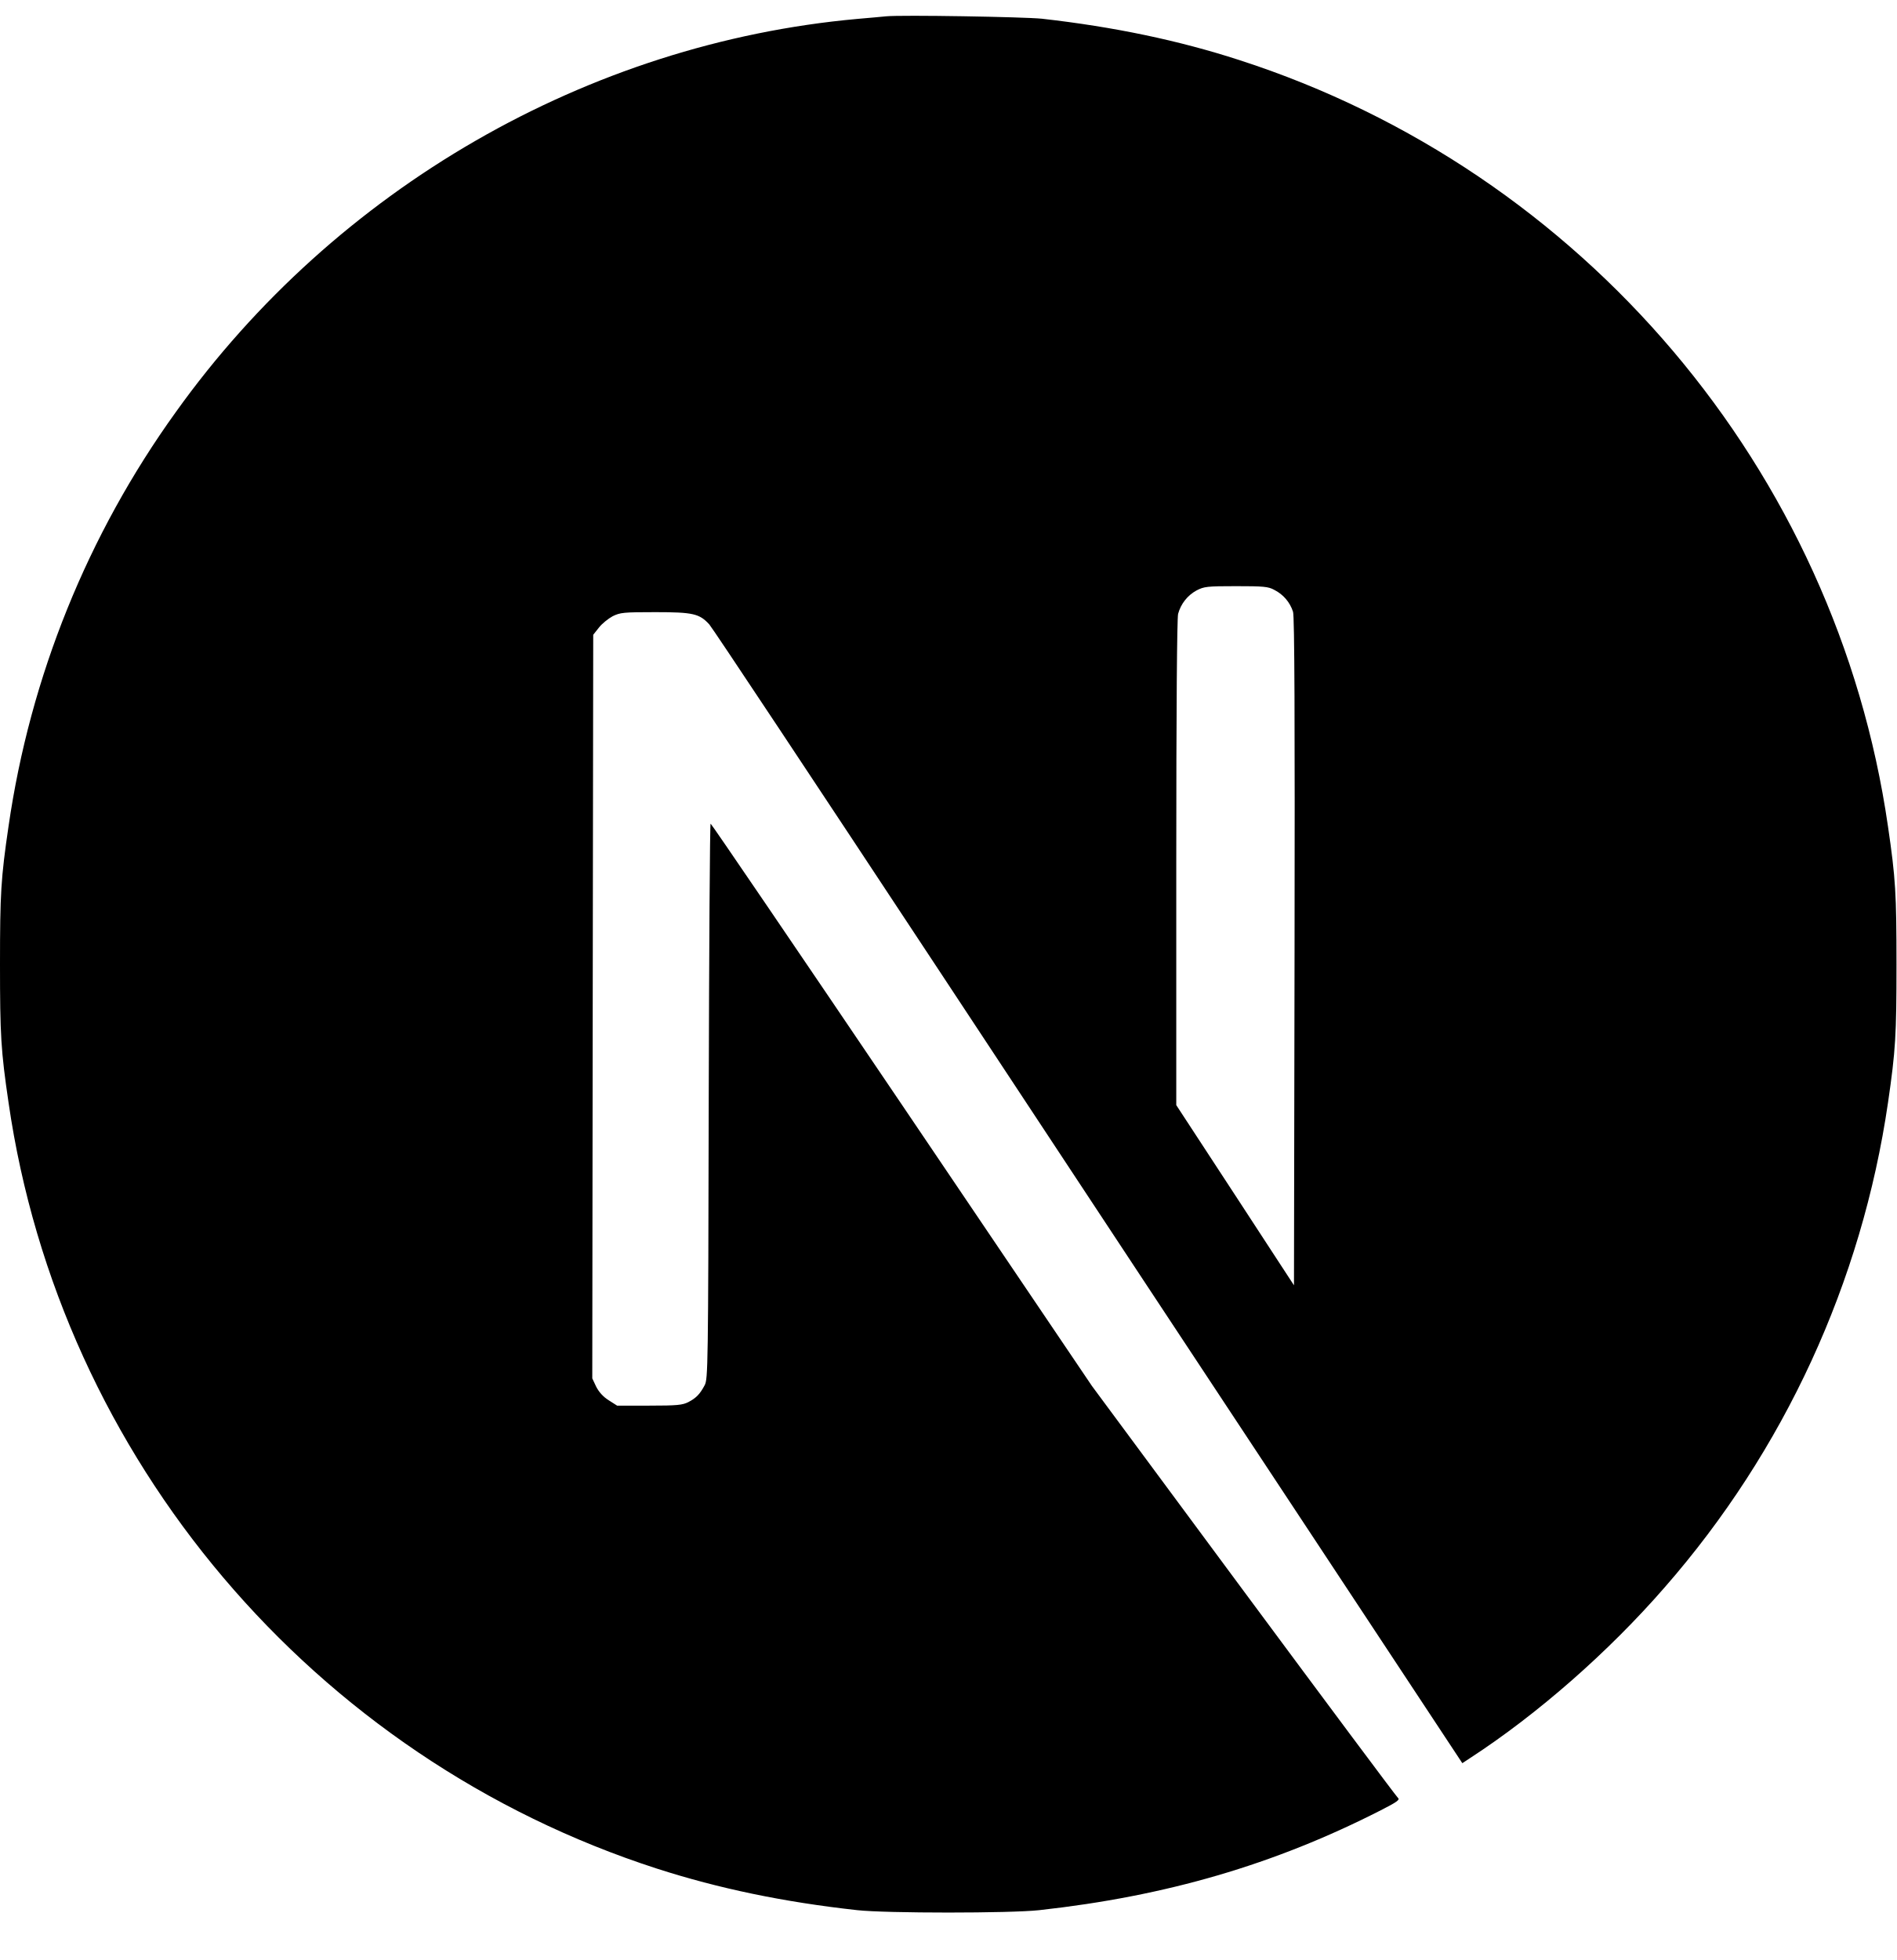
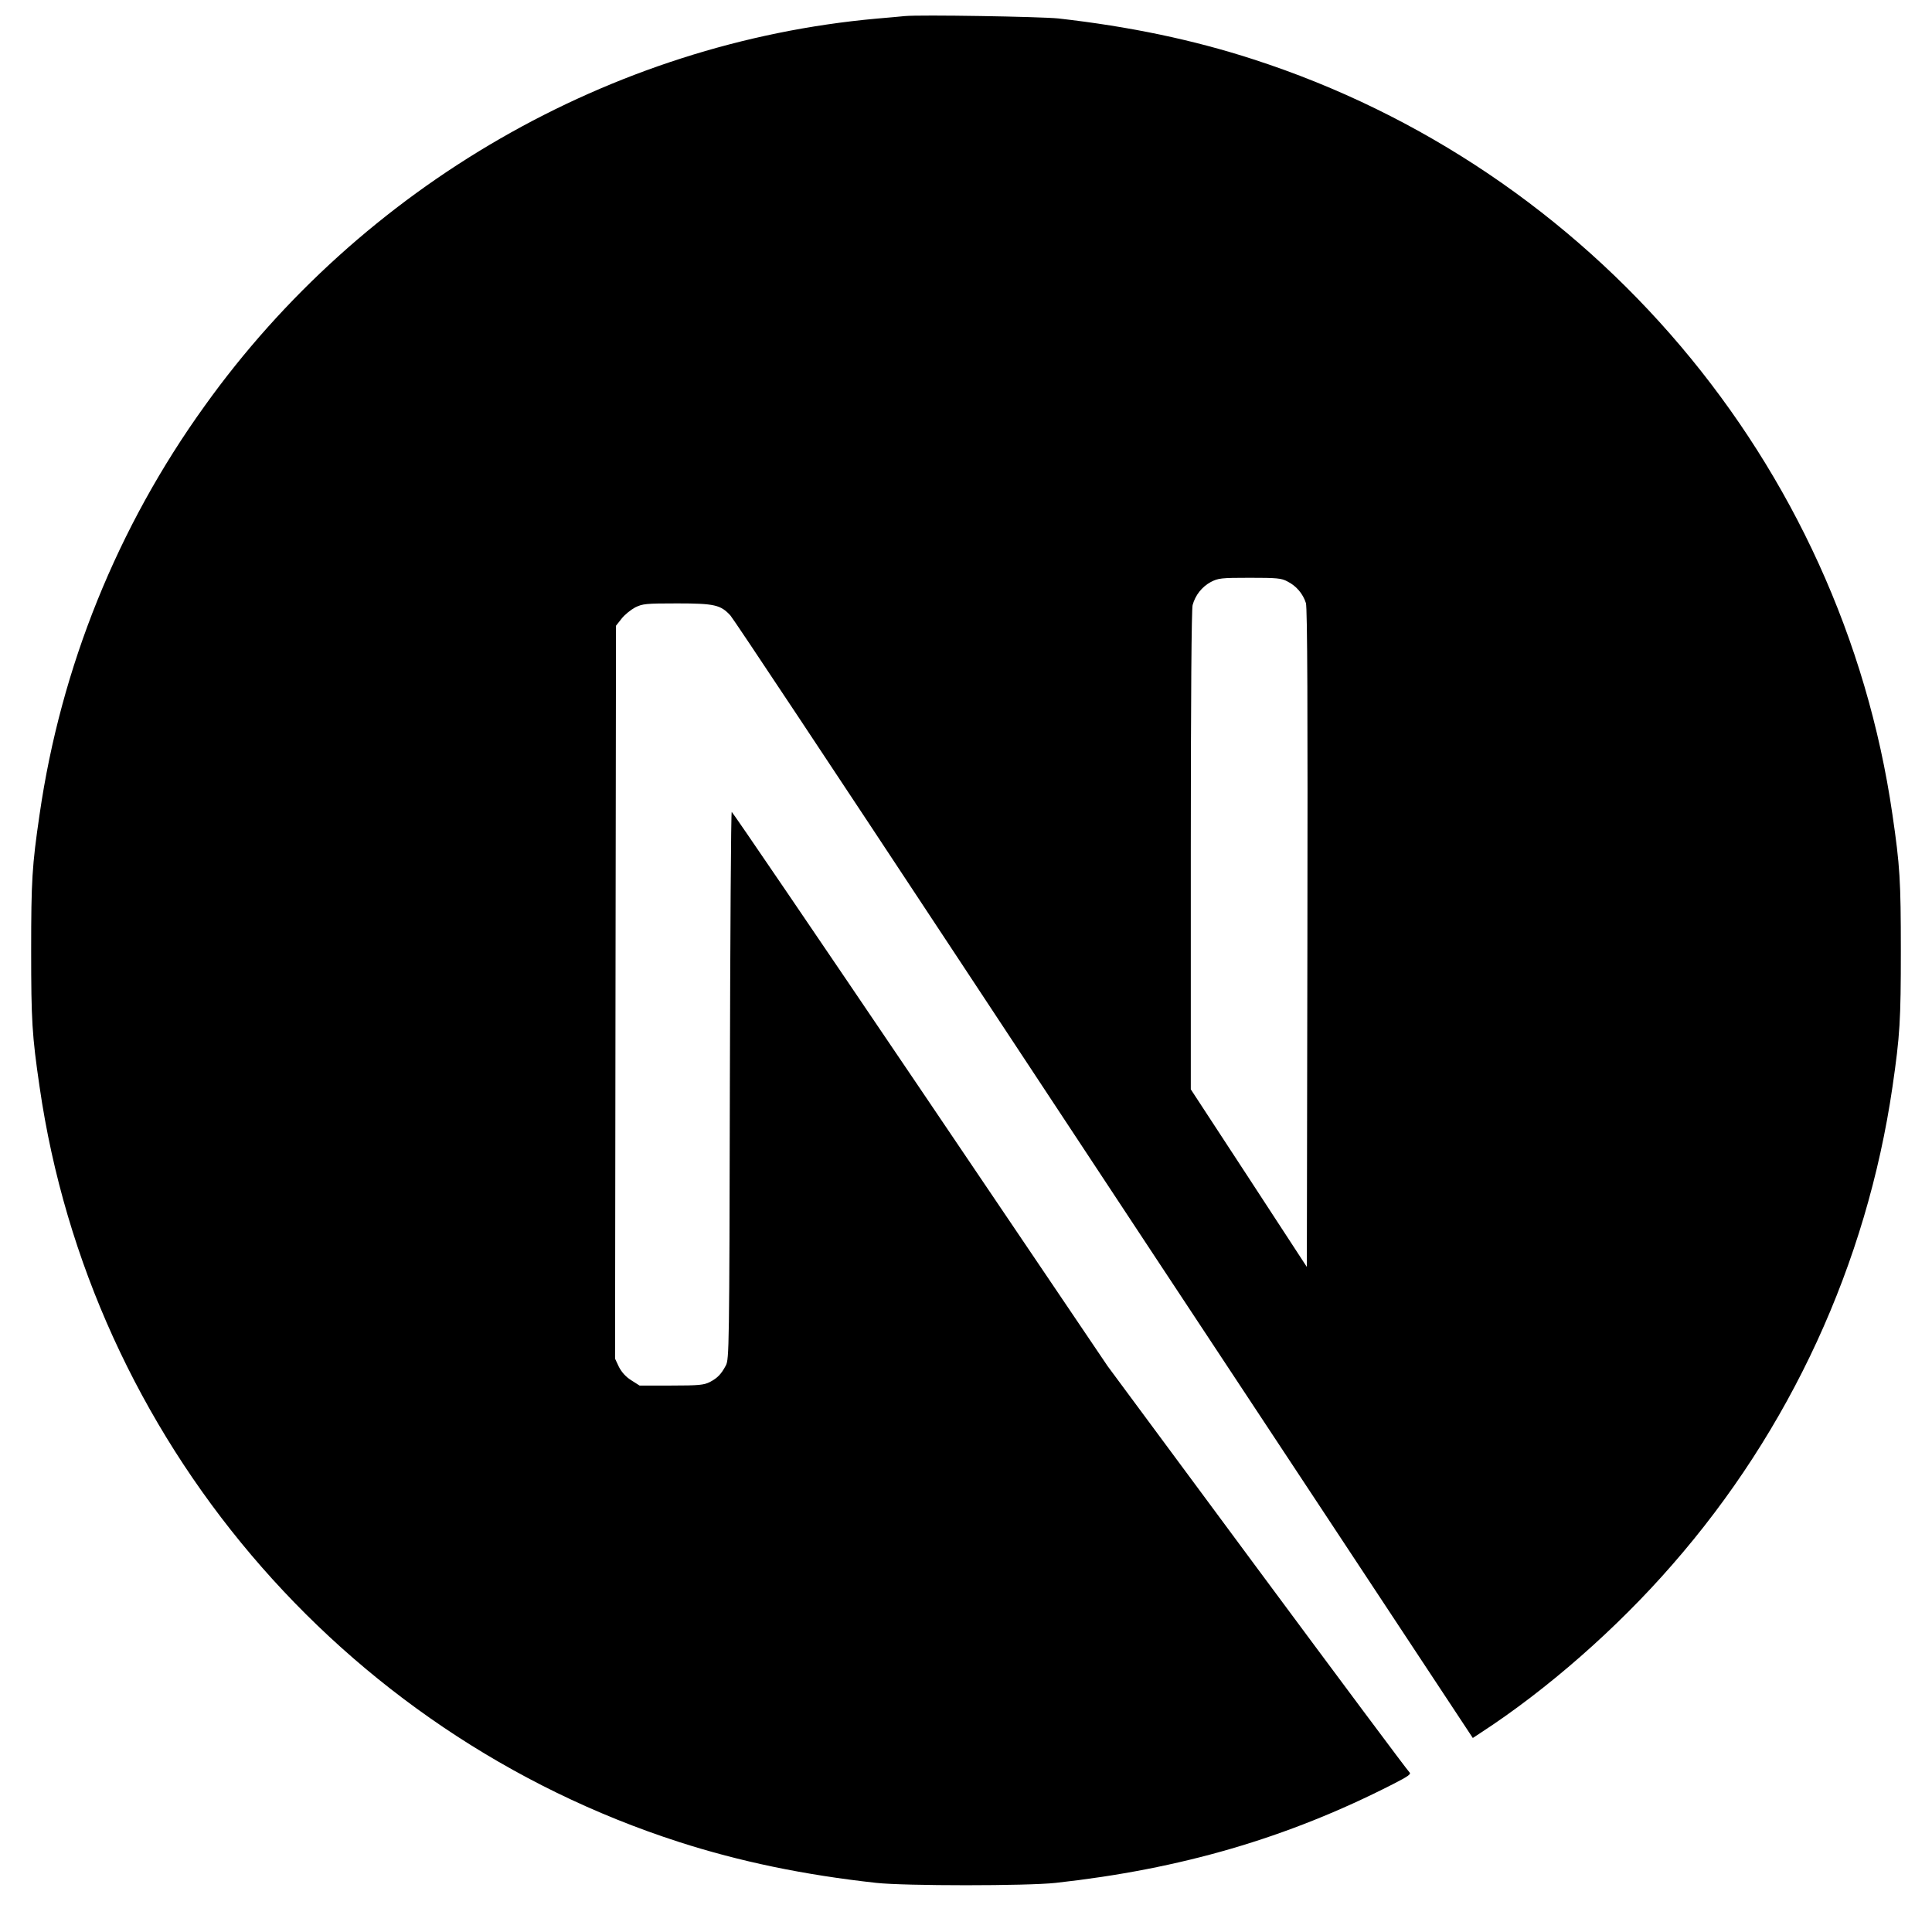
- <svg xmlns="http://www.w3.org/2000/svg" width="30px" height="31px" viewBox="0 0 30 31" version="1.1">
+ <svg xmlns="http://www.w3.org/2000/svg" width="30px" height="30px" viewBox="0 0 30 31" version="1.1">
  <g id="Templates" stroke="none" stroke-width="1" fill="none" fill-rule="evenodd">
    <g id="Home---Marketing" transform="translate(-297, -936)" fill="#000000" fill-rule="nonzero">
      <g id="nextjs" transform="translate(297, 936.25)">
        <path d="M14.018,0.008 C13.953,0.014 13.748,0.034 13.563,0.049 C9.302,0.433 5.311,2.731 2.783,6.265 C1.386,8.205 0.477,10.453 0.135,12.819 C0.014,13.643 0,13.886 0,15.003 C0,16.12 0.014,16.364 0.135,17.188 C0.95,22.82 4.959,27.552 10.396,29.306 C11.369,29.619 12.396,29.834 13.563,29.962 C14.018,30.012 15.982,30.012 16.437,29.962 C18.452,29.74 20.158,29.241 21.842,28.382 C22.099,28.251 22.149,28.215 22.114,28.186 C22.091,28.168 20.991,26.693 19.671,24.911 L17.273,21.671 L14.267,17.223 C12.613,14.777 11.252,12.777 11.241,12.777 C11.229,12.774 11.217,14.751 11.211,17.164 C11.203,21.389 11.199,21.559 11.147,21.659 C11.071,21.802 11.012,21.861 10.889,21.926 C10.795,21.973 10.713,21.982 10.27,21.982 L9.762,21.982 L9.627,21.896 C9.544,21.844 9.476,21.77 9.431,21.683 L9.369,21.551 L9.376,15.671 L9.384,9.79 L9.475,9.675 C9.522,9.614 9.622,9.534 9.692,9.496 C9.812,9.438 9.859,9.432 10.367,9.432 C10.965,9.432 11.064,9.456 11.22,9.626 C11.264,9.672 12.891,12.124 14.839,15.076 C16.786,18.029 19.449,22.061 20.757,24.04 L23.132,27.637 L23.252,27.558 C24.317,26.866 25.442,25.881 26.334,24.855 C28.225,22.692 29.451,20.03 29.866,17.188 C29.986,16.363 30,16.12 30,15.003 C30,13.886 29.986,13.643 29.865,12.819 C29.05,7.186 25.041,2.454 19.604,0.7 C18.645,0.389 17.624,0.175 16.481,0.046 C16.199,0.017 14.261,-0.016 14.018,0.008 L14.018,0.008 Z M20.158,9.08 C20.299,9.151 20.406,9.276 20.454,9.426 C20.478,9.502 20.484,11.133 20.478,14.806 L20.469,20.079 L19.539,18.654 L18.607,17.229 L18.607,13.396 C18.607,10.919 18.619,9.526 18.636,9.459 C18.679,9.301 18.784,9.167 18.927,9.089 C19.047,9.027 19.091,9.021 19.552,9.021 C19.986,9.021 20.062,9.027 20.158,9.08 L20.158,9.08 Z" id="Shape" />
      </g>
    </g>
  </g>
</svg>
